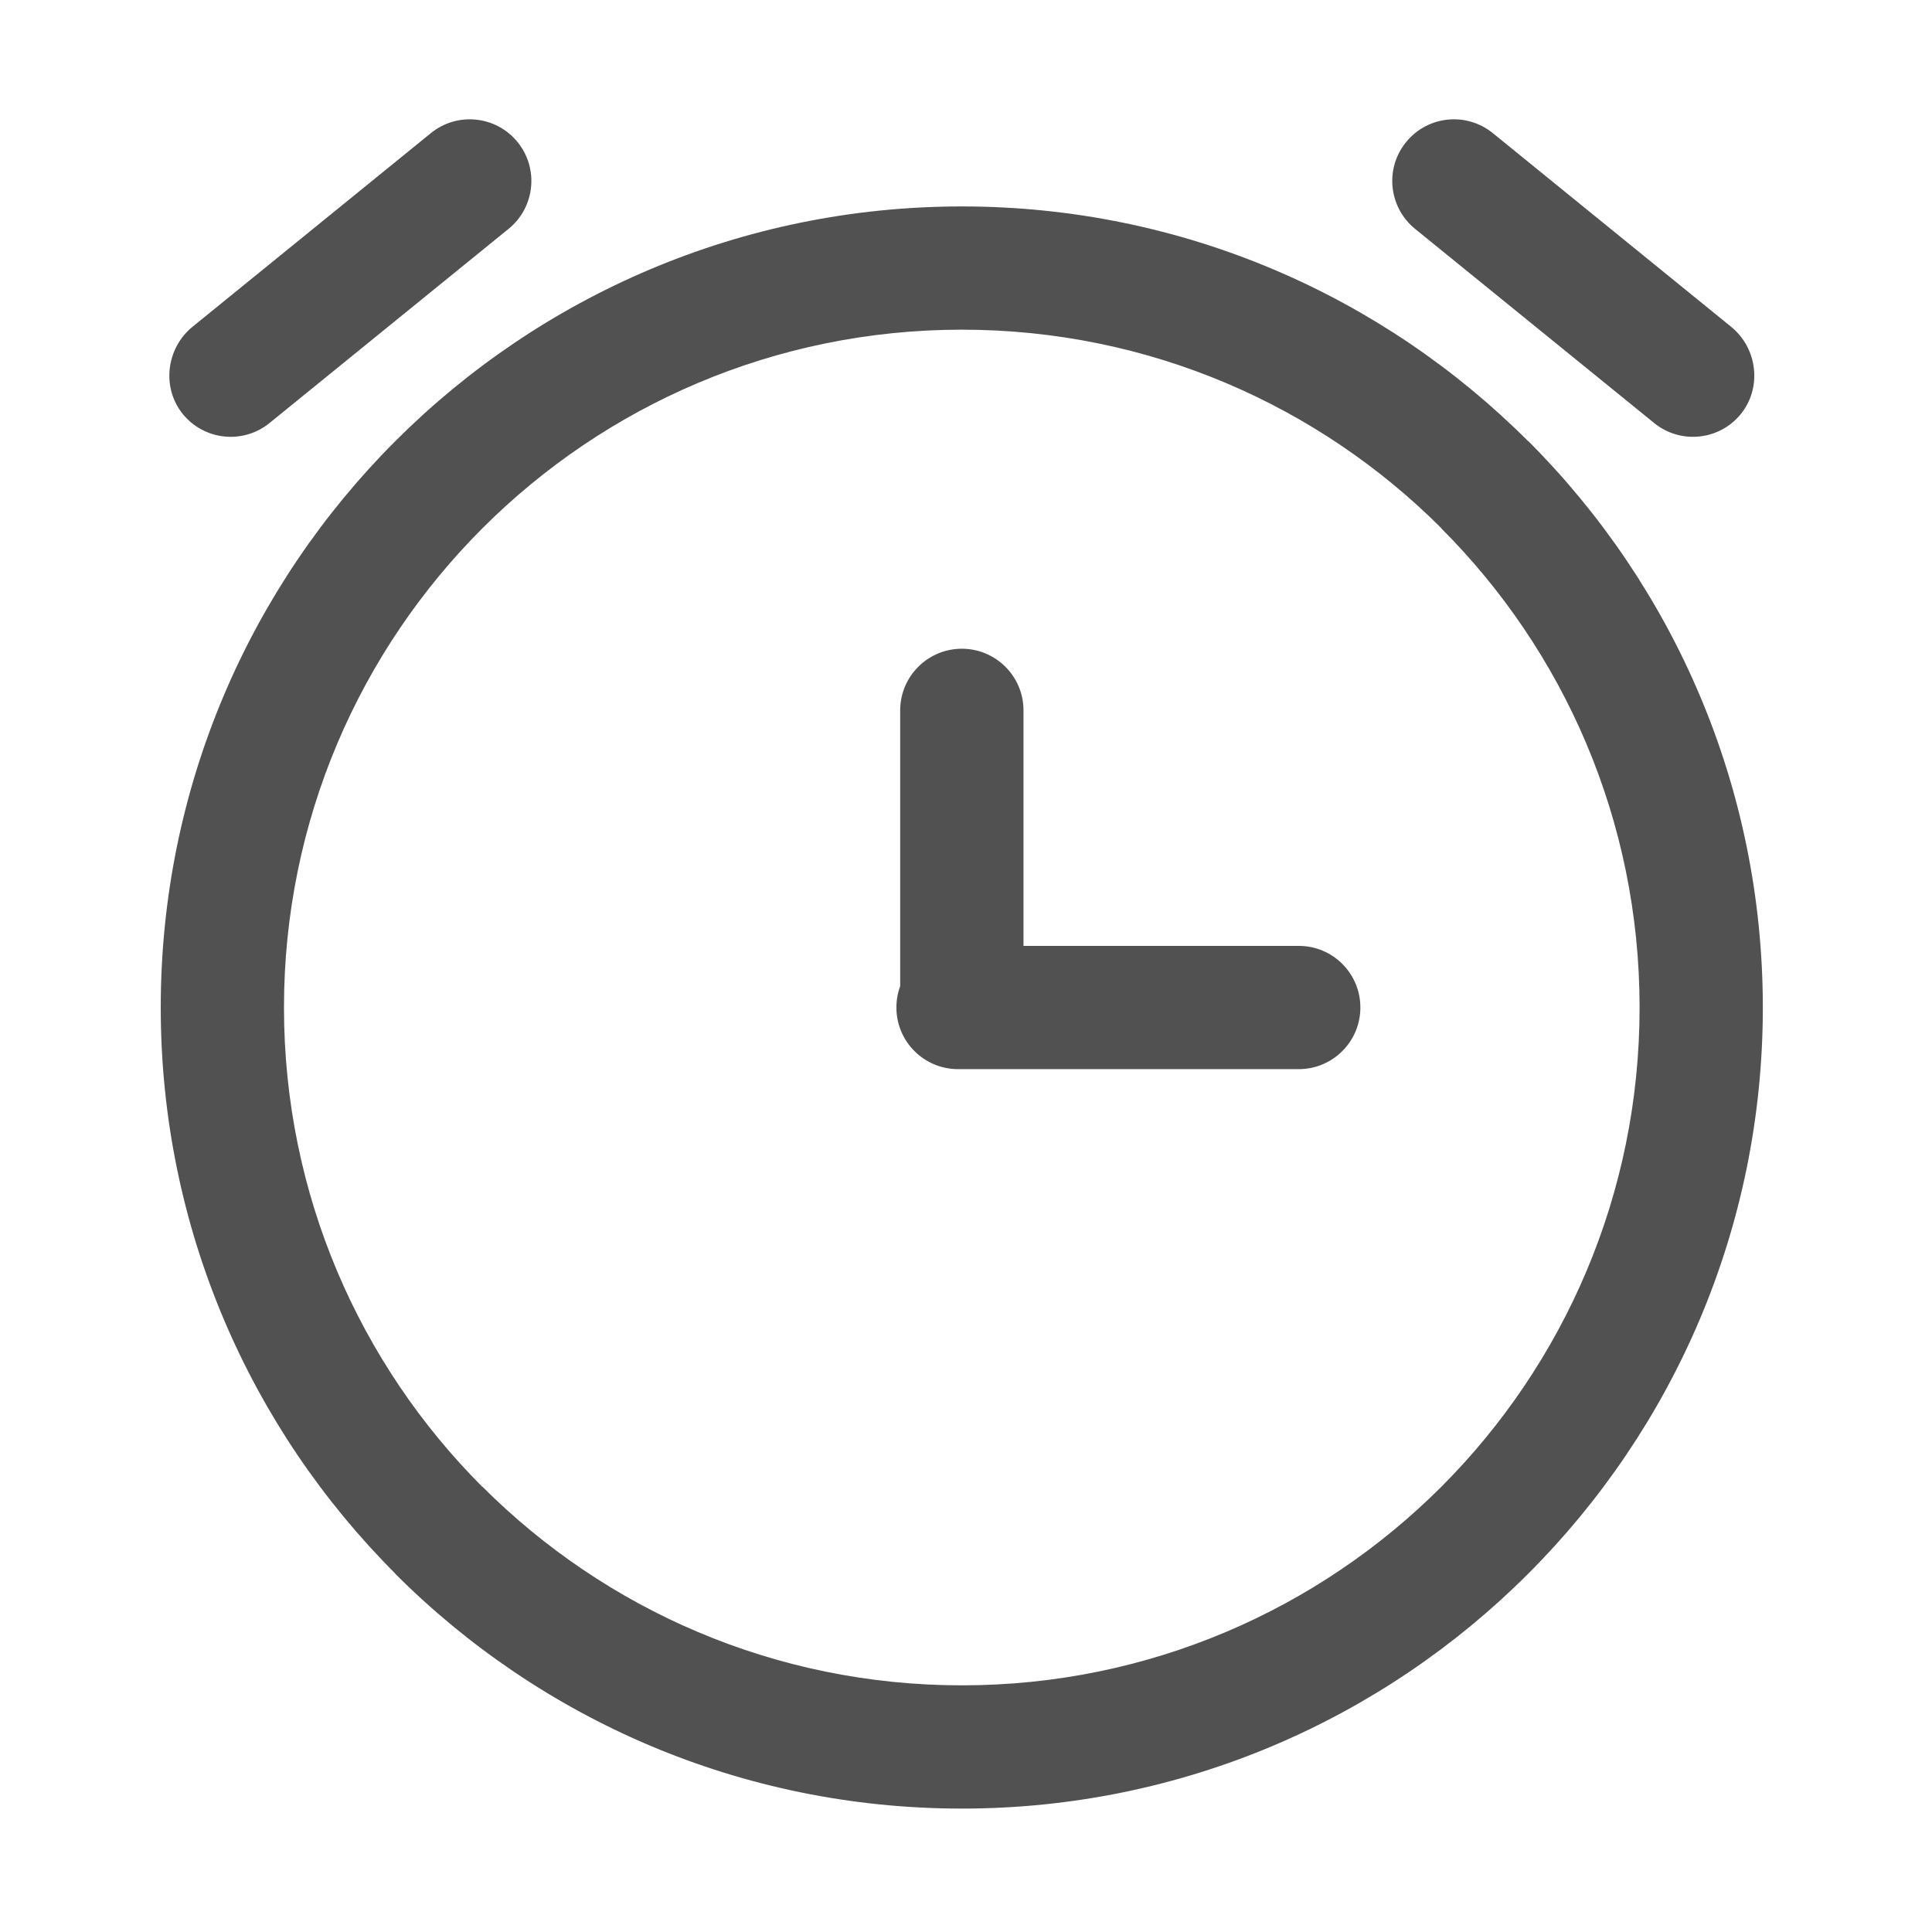
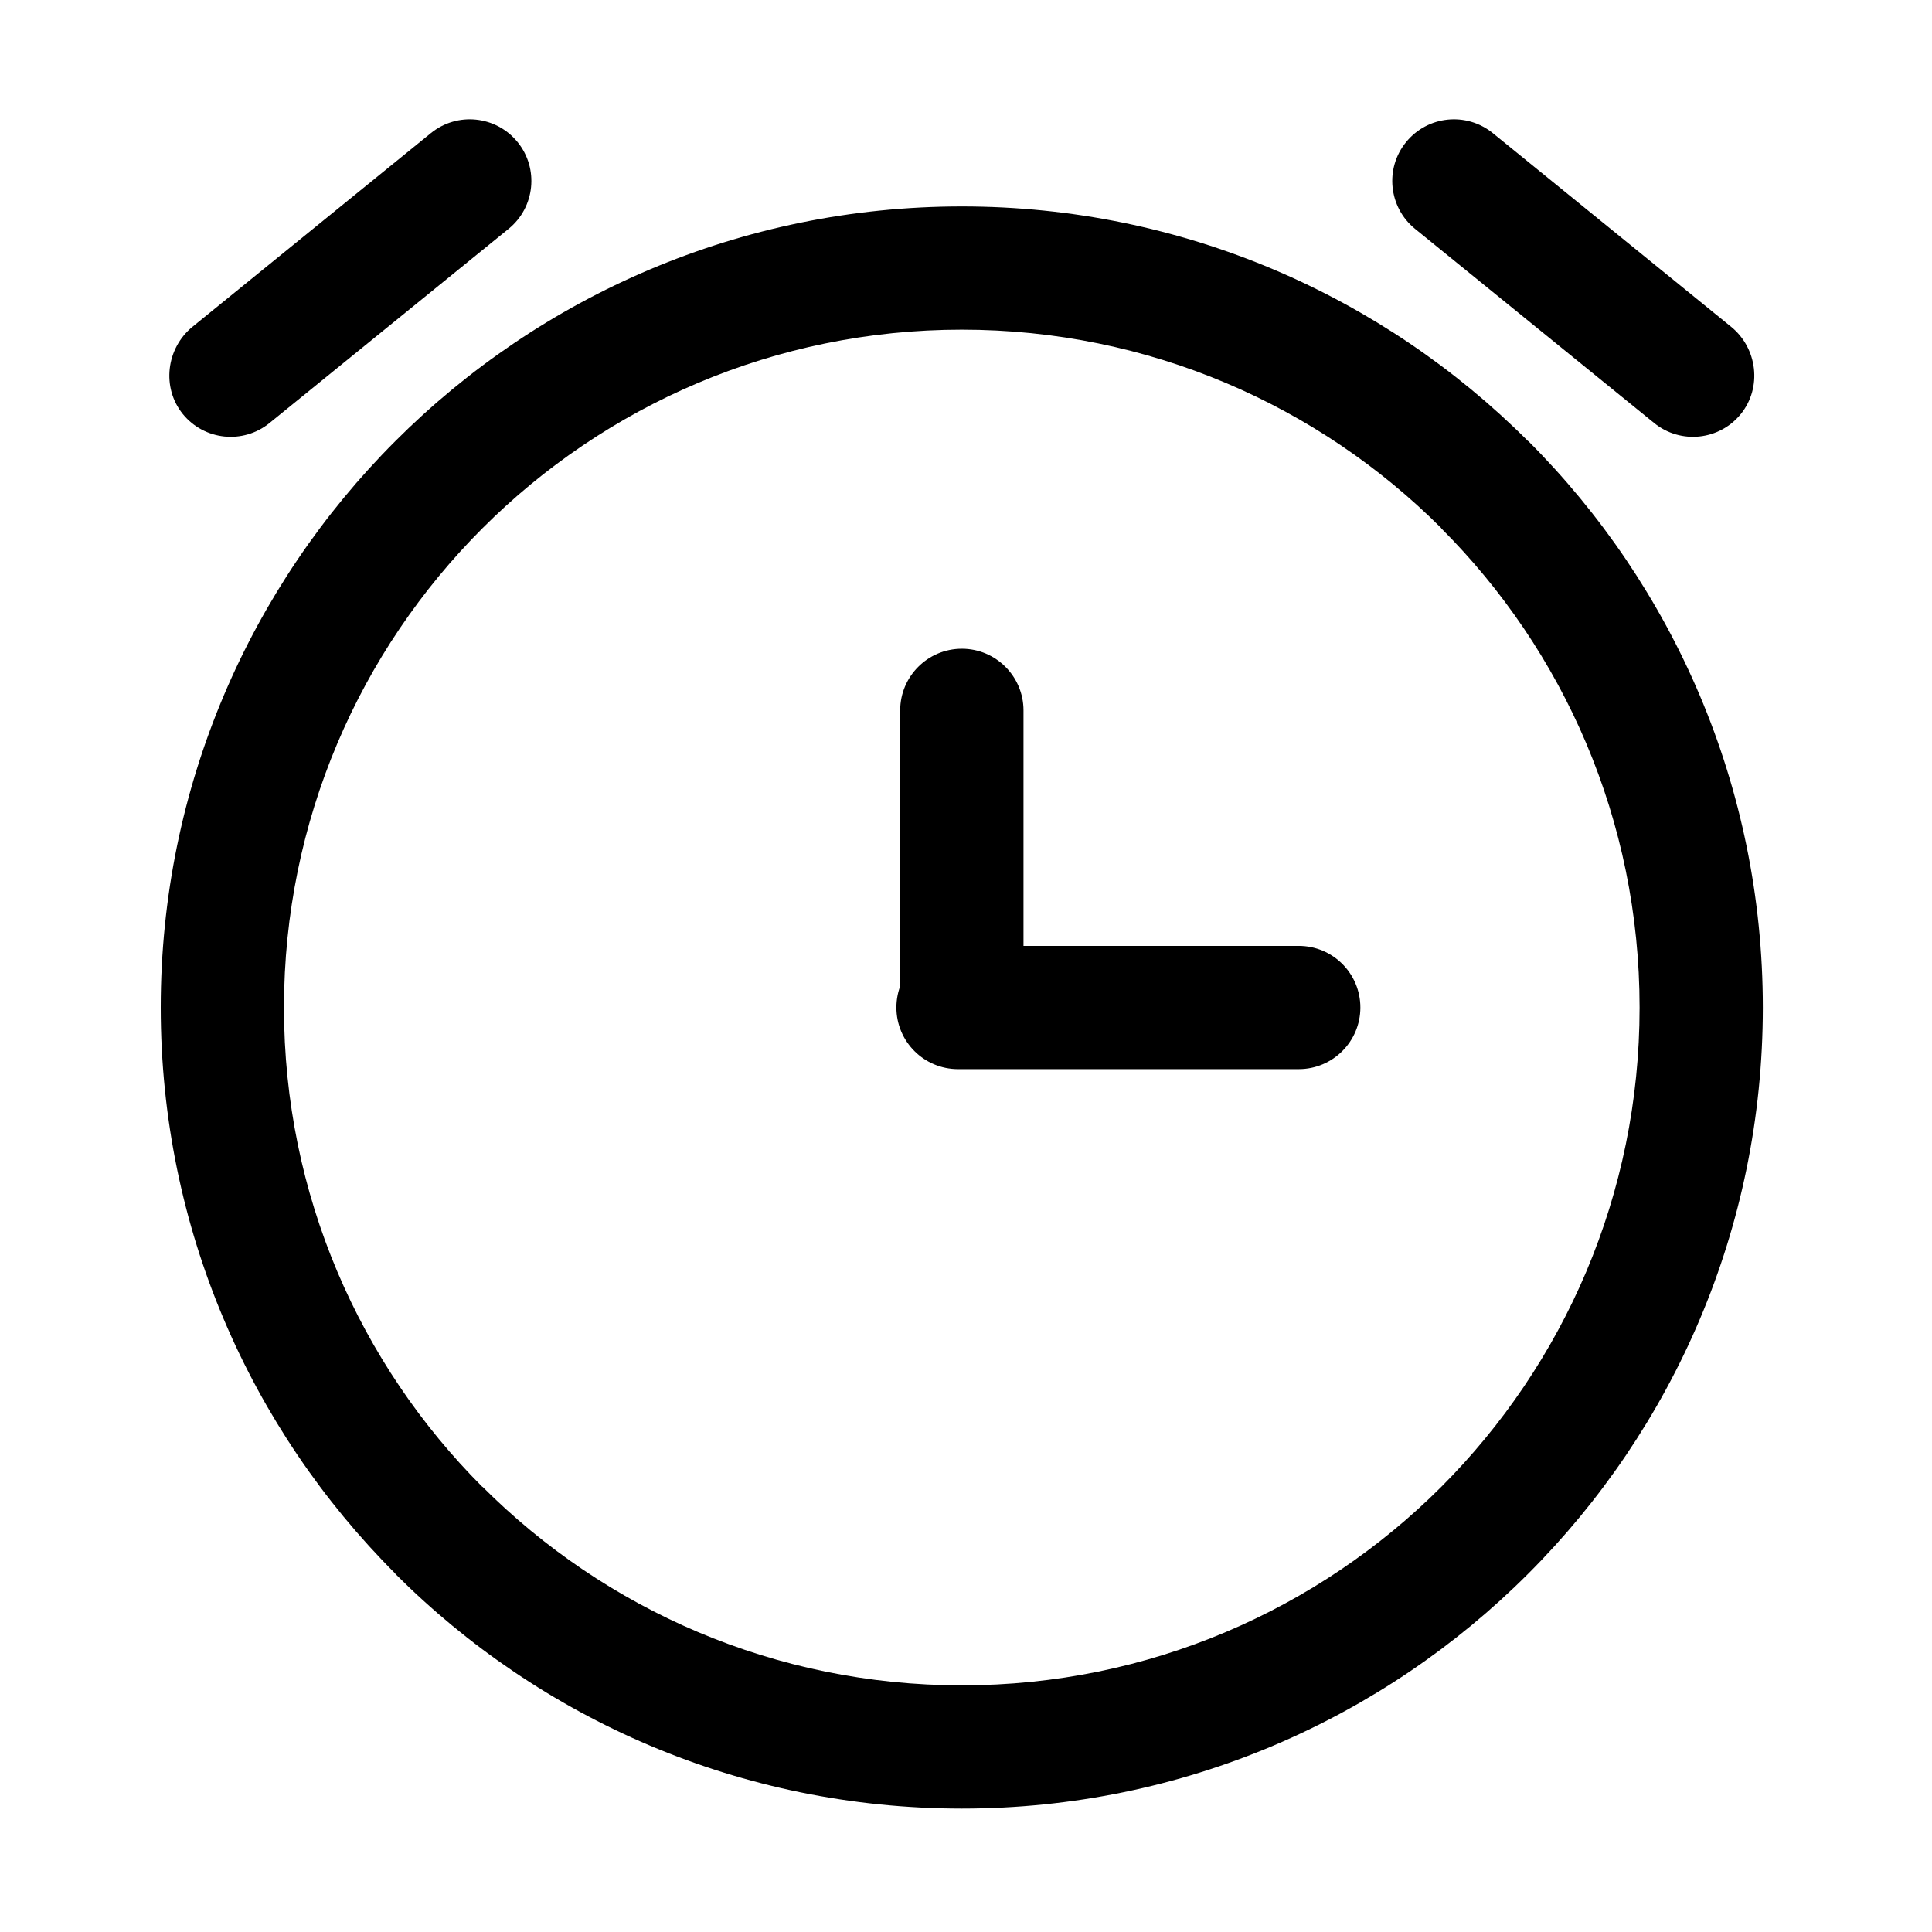
- <svg xmlns="http://www.w3.org/2000/svg" t="1531407158223" class="icon" style="" viewBox="0 0 1024 1024" version="1.1" p-id="2930" width="13" height="13">
+ <svg xmlns="http://www.w3.org/2000/svg" t="1531495665780" class="icon" style="" viewBox="0 0 1024 1024" version="1.1" p-id="9296" width="14" height="14">
  <defs>
    <style type="text/css" />
  </defs>
-   <path d="M507.773 566.662c-18.053 0-32.662-14.638-32.662-32.662 0-18.052 14.609-32.66 32.662-32.66 60.217 0 120.434 0 180.59 0 18.052 0 32.662 14.608 32.662 32.66 0 18.023-14.61 32.662-32.662 32.662C628.207 566.662 567.991 566.662 507.773 566.662zM477.121 376.502c0-18.018 14.64-32.661 32.693-32.661 17.988 0 32.66 14.642 32.66 32.661L542.474 533.238c0 18.052-14.672 32.66-32.66 32.66-18.052 0-32.693-15.117-32.693-33.171L477.121 376.502zM509.814 109.414c117.12 0 223.267 47.555 300.068 124.36l0.128 0c76.806 76.801 124.328 182.981 124.328 300.226 0 117.121-47.521 223.268-124.328 300.069l-0.128 0.128c-76.802 76.806-182.948 124.391-300.068 124.391-117.246 0-223.424-47.522-300.261-124.391l0-0.128C132.75 757.268 85.195 651.122 85.195 534c0-117.244 47.555-223.425 124.358-300.226C286.39 156.939 392.567 109.414 509.814 109.414L509.814 109.414zM763.891 279.894c-65.001-64.968-154.885-105.159-254.078-105.159-99.225 0-189.073 40.22-254.077 105.221-65.001 64.973-105.221 154.822-105.221 254.044 0 99.259 40.22 189.076 105.157 254.078l0.064-0.061c65.003 65.001 154.851 105.251 254.077 105.251 99.193 0 189.076-40.25 254.078-105.19 64.938-65.001 105.124-154.819 105.124-254.078 0-99.222-40.186-189.071-105.189-254.044L763.891 279.894zM228.405 70.533c14-11.352 34.542-9.215 45.929 4.784 11.353 13.973 9.25 34.576-4.753 45.962L142.86 224.206c-14.001 11.384-34.575 9.249-45.96-4.754-11.356-14.003-8.835-34.893 5.166-46.278L228.405 70.533zM791.191 70.533c-14.031-11.352-34.574-9.215-45.929 4.784-11.418 13.973-9.25 34.576 4.723 45.962l126.75 102.927c13.968 11.384 34.576 9.249 45.929-4.754 11.355-14.003 8.866-34.893-5.167-46.278L791.191 70.533z" p-id="2931" fill="#515151" />
+   <path d="M507.773 566.662c-18.053 0-32.662-14.638-32.662-32.662 0-18.052 14.609-32.66 32.662-32.66 60.217 0 120.434 0 180.59 0 18.052 0 32.662 14.608 32.662 32.66 0 18.023-14.61 32.662-32.662 32.662C628.207 566.662 567.991 566.662 507.773 566.662zM477.121 376.502c0-18.018 14.64-32.661 32.693-32.661 17.988 0 32.66 14.642 32.66 32.661L542.474 533.238c0 18.052-14.672 32.66-32.66 32.66-18.052 0-32.693-15.117-32.693-33.171L477.121 376.502zM509.814 109.414c117.12 0 223.267 47.555 300.068 124.36l0.128 0c76.806 76.801 124.328 182.981 124.328 300.226 0 117.121-47.521 223.268-124.328 300.069l-0.128 0.128c-76.802 76.806-182.948 124.391-300.068 124.391-117.246 0-223.424-47.522-300.261-124.391l0-0.128C132.75 757.268 85.195 651.122 85.195 534c0-117.244 47.555-223.425 124.358-300.226C286.39 156.939 392.567 109.414 509.814 109.414L509.814 109.414zM763.891 279.894c-65.001-64.968-154.885-105.159-254.078-105.159-99.225 0-189.073 40.22-254.077 105.221-65.001 64.973-105.221 154.822-105.221 254.044 0 99.259 40.22 189.076 105.157 254.078l0.064-0.061c65.003 65.001 154.851 105.251 254.077 105.251 99.193 0 189.076-40.25 254.078-105.19 64.938-65.001 105.124-154.819 105.124-254.078 0-99.222-40.186-189.071-105.189-254.044L763.891 279.894zM228.405 70.533c14-11.352 34.542-9.215 45.929 4.784 11.353 13.973 9.25 34.576-4.753 45.962L142.86 224.206c-14.001 11.384-34.575 9.249-45.96-4.754-11.356-14.003-8.835-34.893 5.166-46.278L228.405 70.533zM791.191 70.533c-14.031-11.352-34.574-9.215-45.929 4.784-11.418 13.973-9.25 34.576 4.723 45.962l126.75 102.927c13.968 11.384 34.576 9.249 45.929-4.754 11.355-14.003 8.866-34.893-5.167-46.278L791.191 70.533z" p-id="9297" />
</svg>
